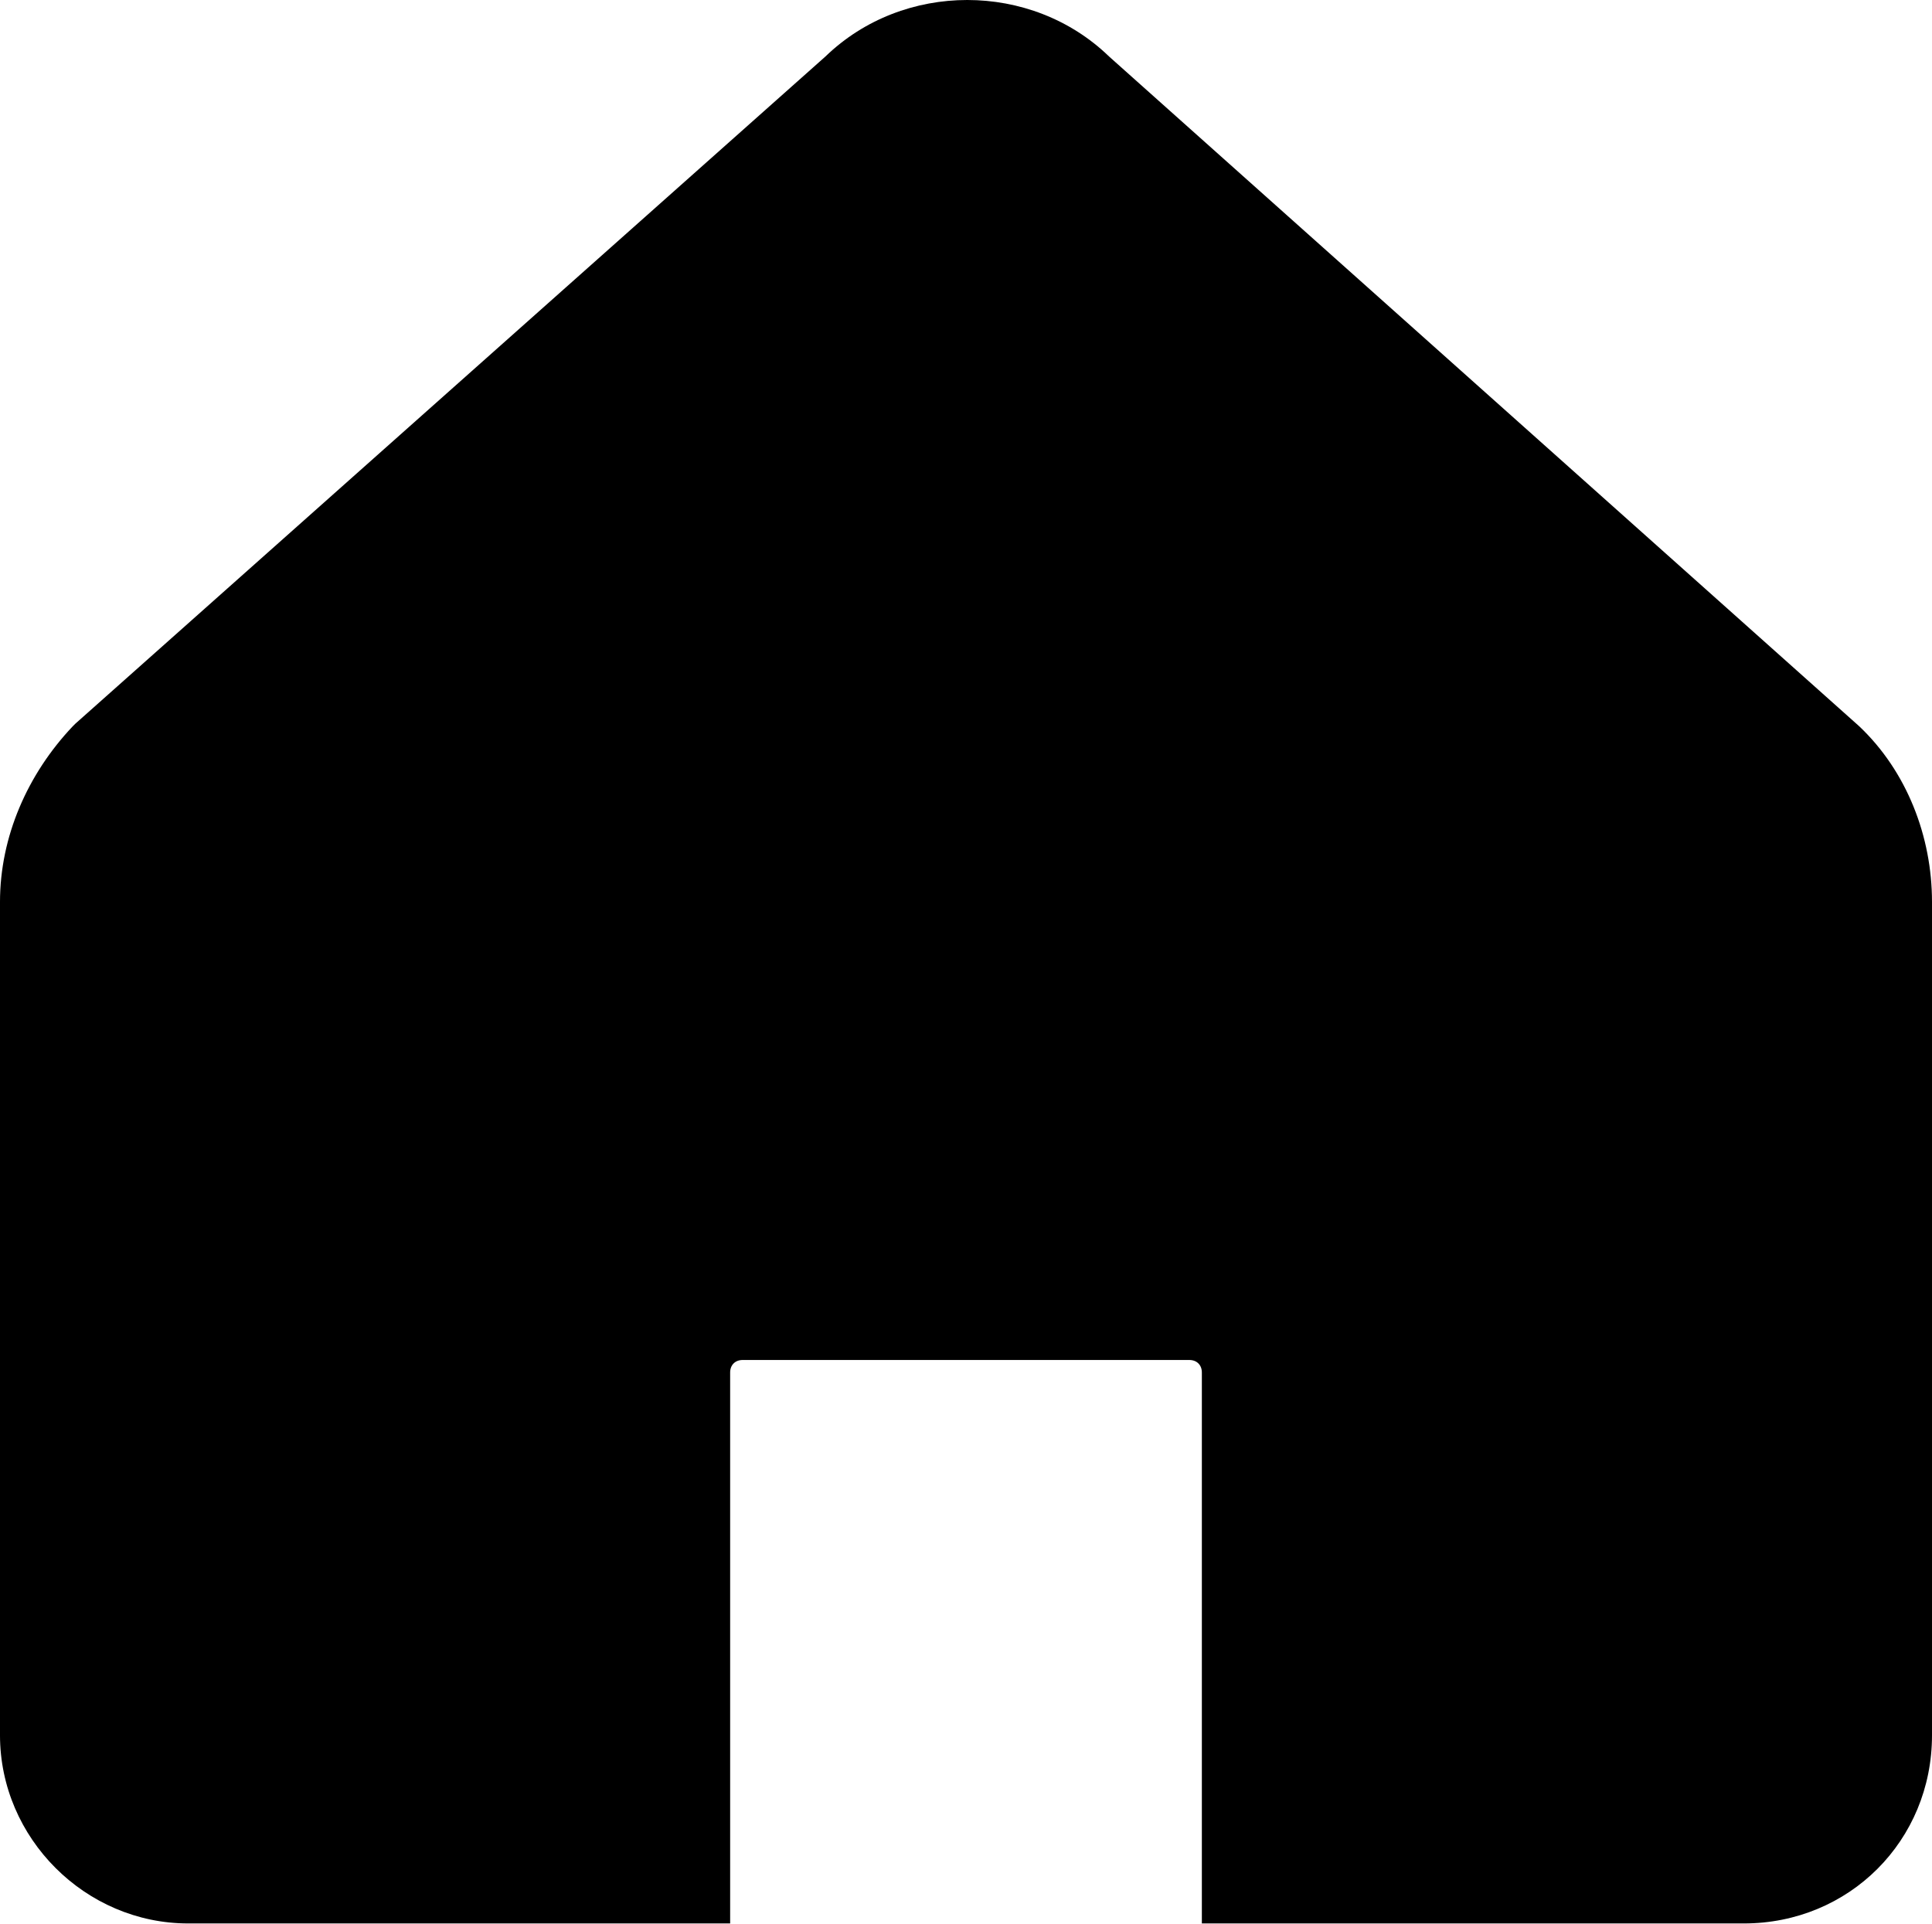
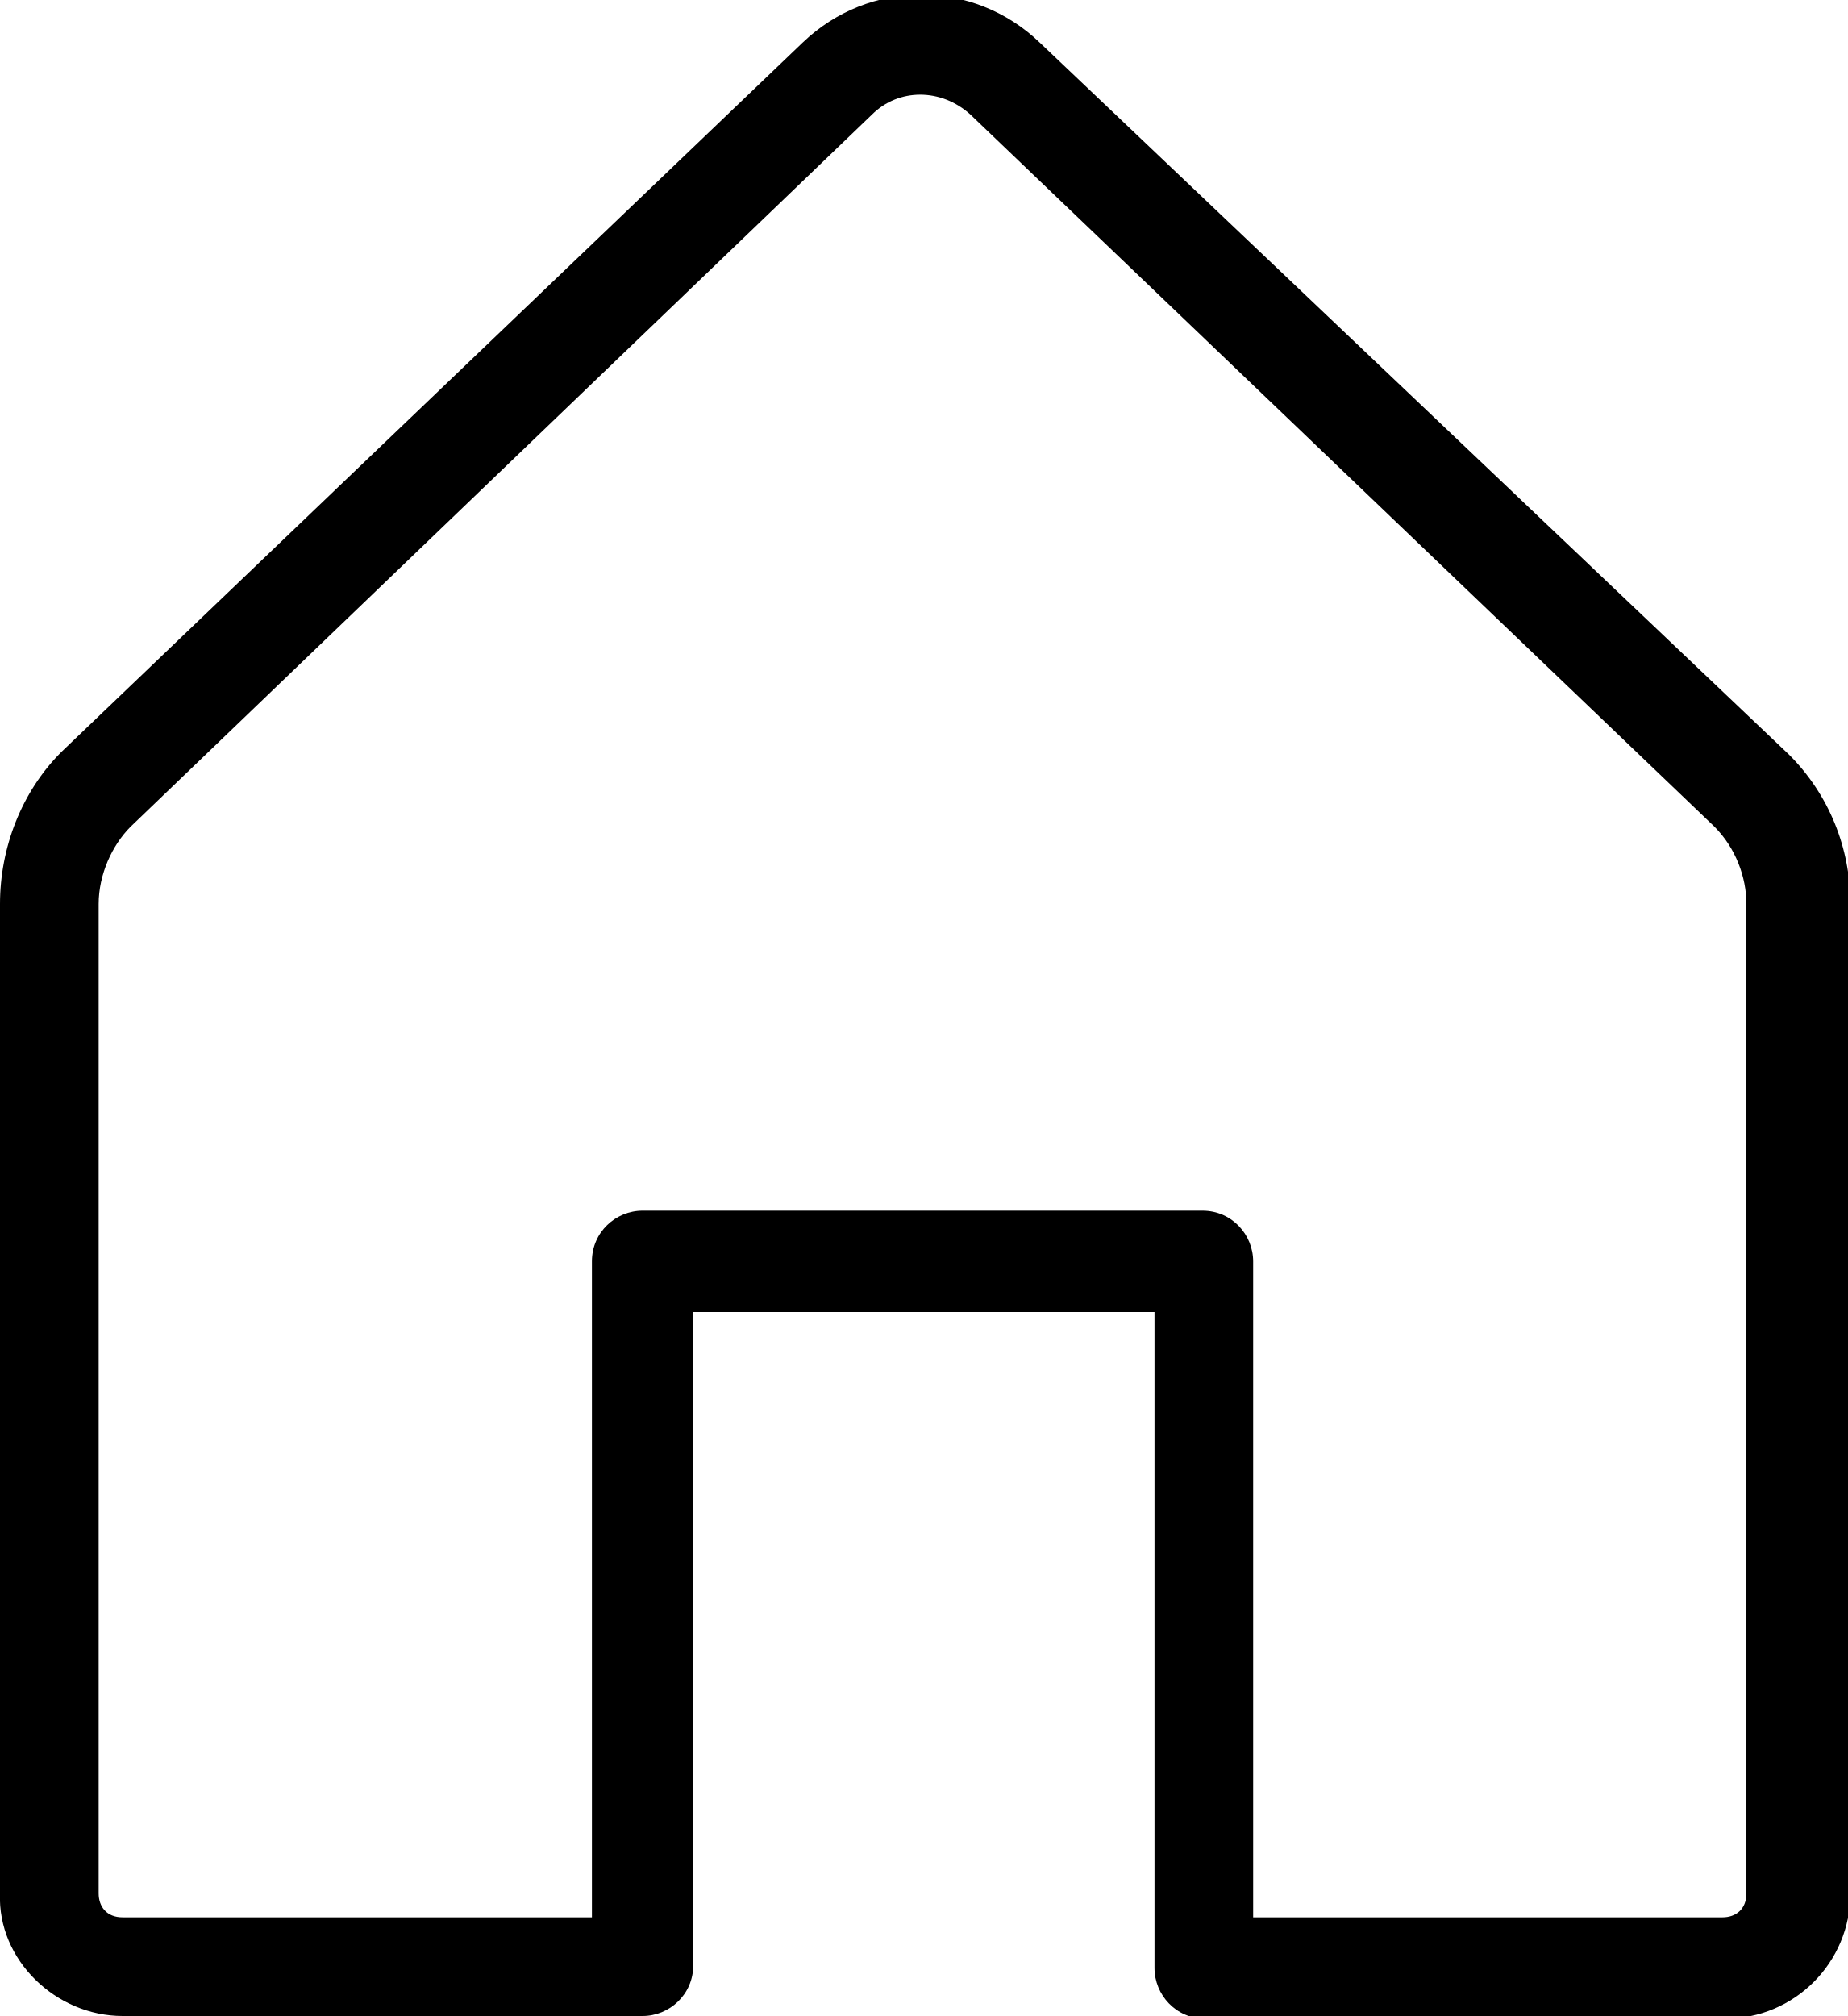
- <svg xmlns="http://www.w3.org/2000/svg" version="1.1" x="0px" y="0px" viewBox="0 0 77 76.67" style="enable-background:new 0 0 77 76.67;" xml:space="preserve">
+ <svg xmlns="http://www.w3.org/2000/svg" version="1.1" x="0px" y="0px" viewBox="0 0 69.3 75.6" style="enable-background:new 0 0 69.3 75.6;" xml:space="preserve">
  <g>
-     <path d="M69.5,76.67H47.9V54.71c0-0.3-0.2-0.5-0.5-0.5H29.6c-0.3,0-0.5,0.2-0.5,0.5v21.96H7.5c-4.1,0-7.5-3.4-7.5-7.5V35.95   c0-2.6,1.1-5.1,2.9-7l0.1-0.1l29.9-26.6c3.1-3,8.2-3,11.3,0l29.9,26.7c1.9,1.8,2.9,4.4,2.9,7v33.22C77,73.37,73.7,76.67,69.5,76.67   z" />
+     <path d="M4.6,75.6h19.5c1,0,1.9-0.8,1.9-1.9V49.2h17.3v24.6c0,1,0.8,1.9,1.9,1.9h19.5c2.6,0,4.7-2.1,4.7-4.7V33.9   c0-2.1-0.8-4.1-2.3-5.6L39,1.6c-2.5-2.4-6.4-2.4-8.9,0L2.3,28.2C0.8,29.7,0,31.8,0,33.9v37.1C-0.1,73.5,2.1,75.6,4.6,75.6z    M3.7,33.9c0-1.1,0.5-2.2,1.2-2.9L32.7,4.3c1-1,2.6-1,3.7,0L64.3,31c0.8,0.8,1.2,1.9,1.2,2.9v37.1c0,0.6-0.4,0.9-0.9,0.9H47V47.3   c0-1-0.8-1.9-1.9-1.9h-21c-1,0-1.9,0.8-1.9,1.9v24.6H4.6c-0.6,0-0.9-0.4-0.9-0.9V33.9z" />
  </g>
</svg>
